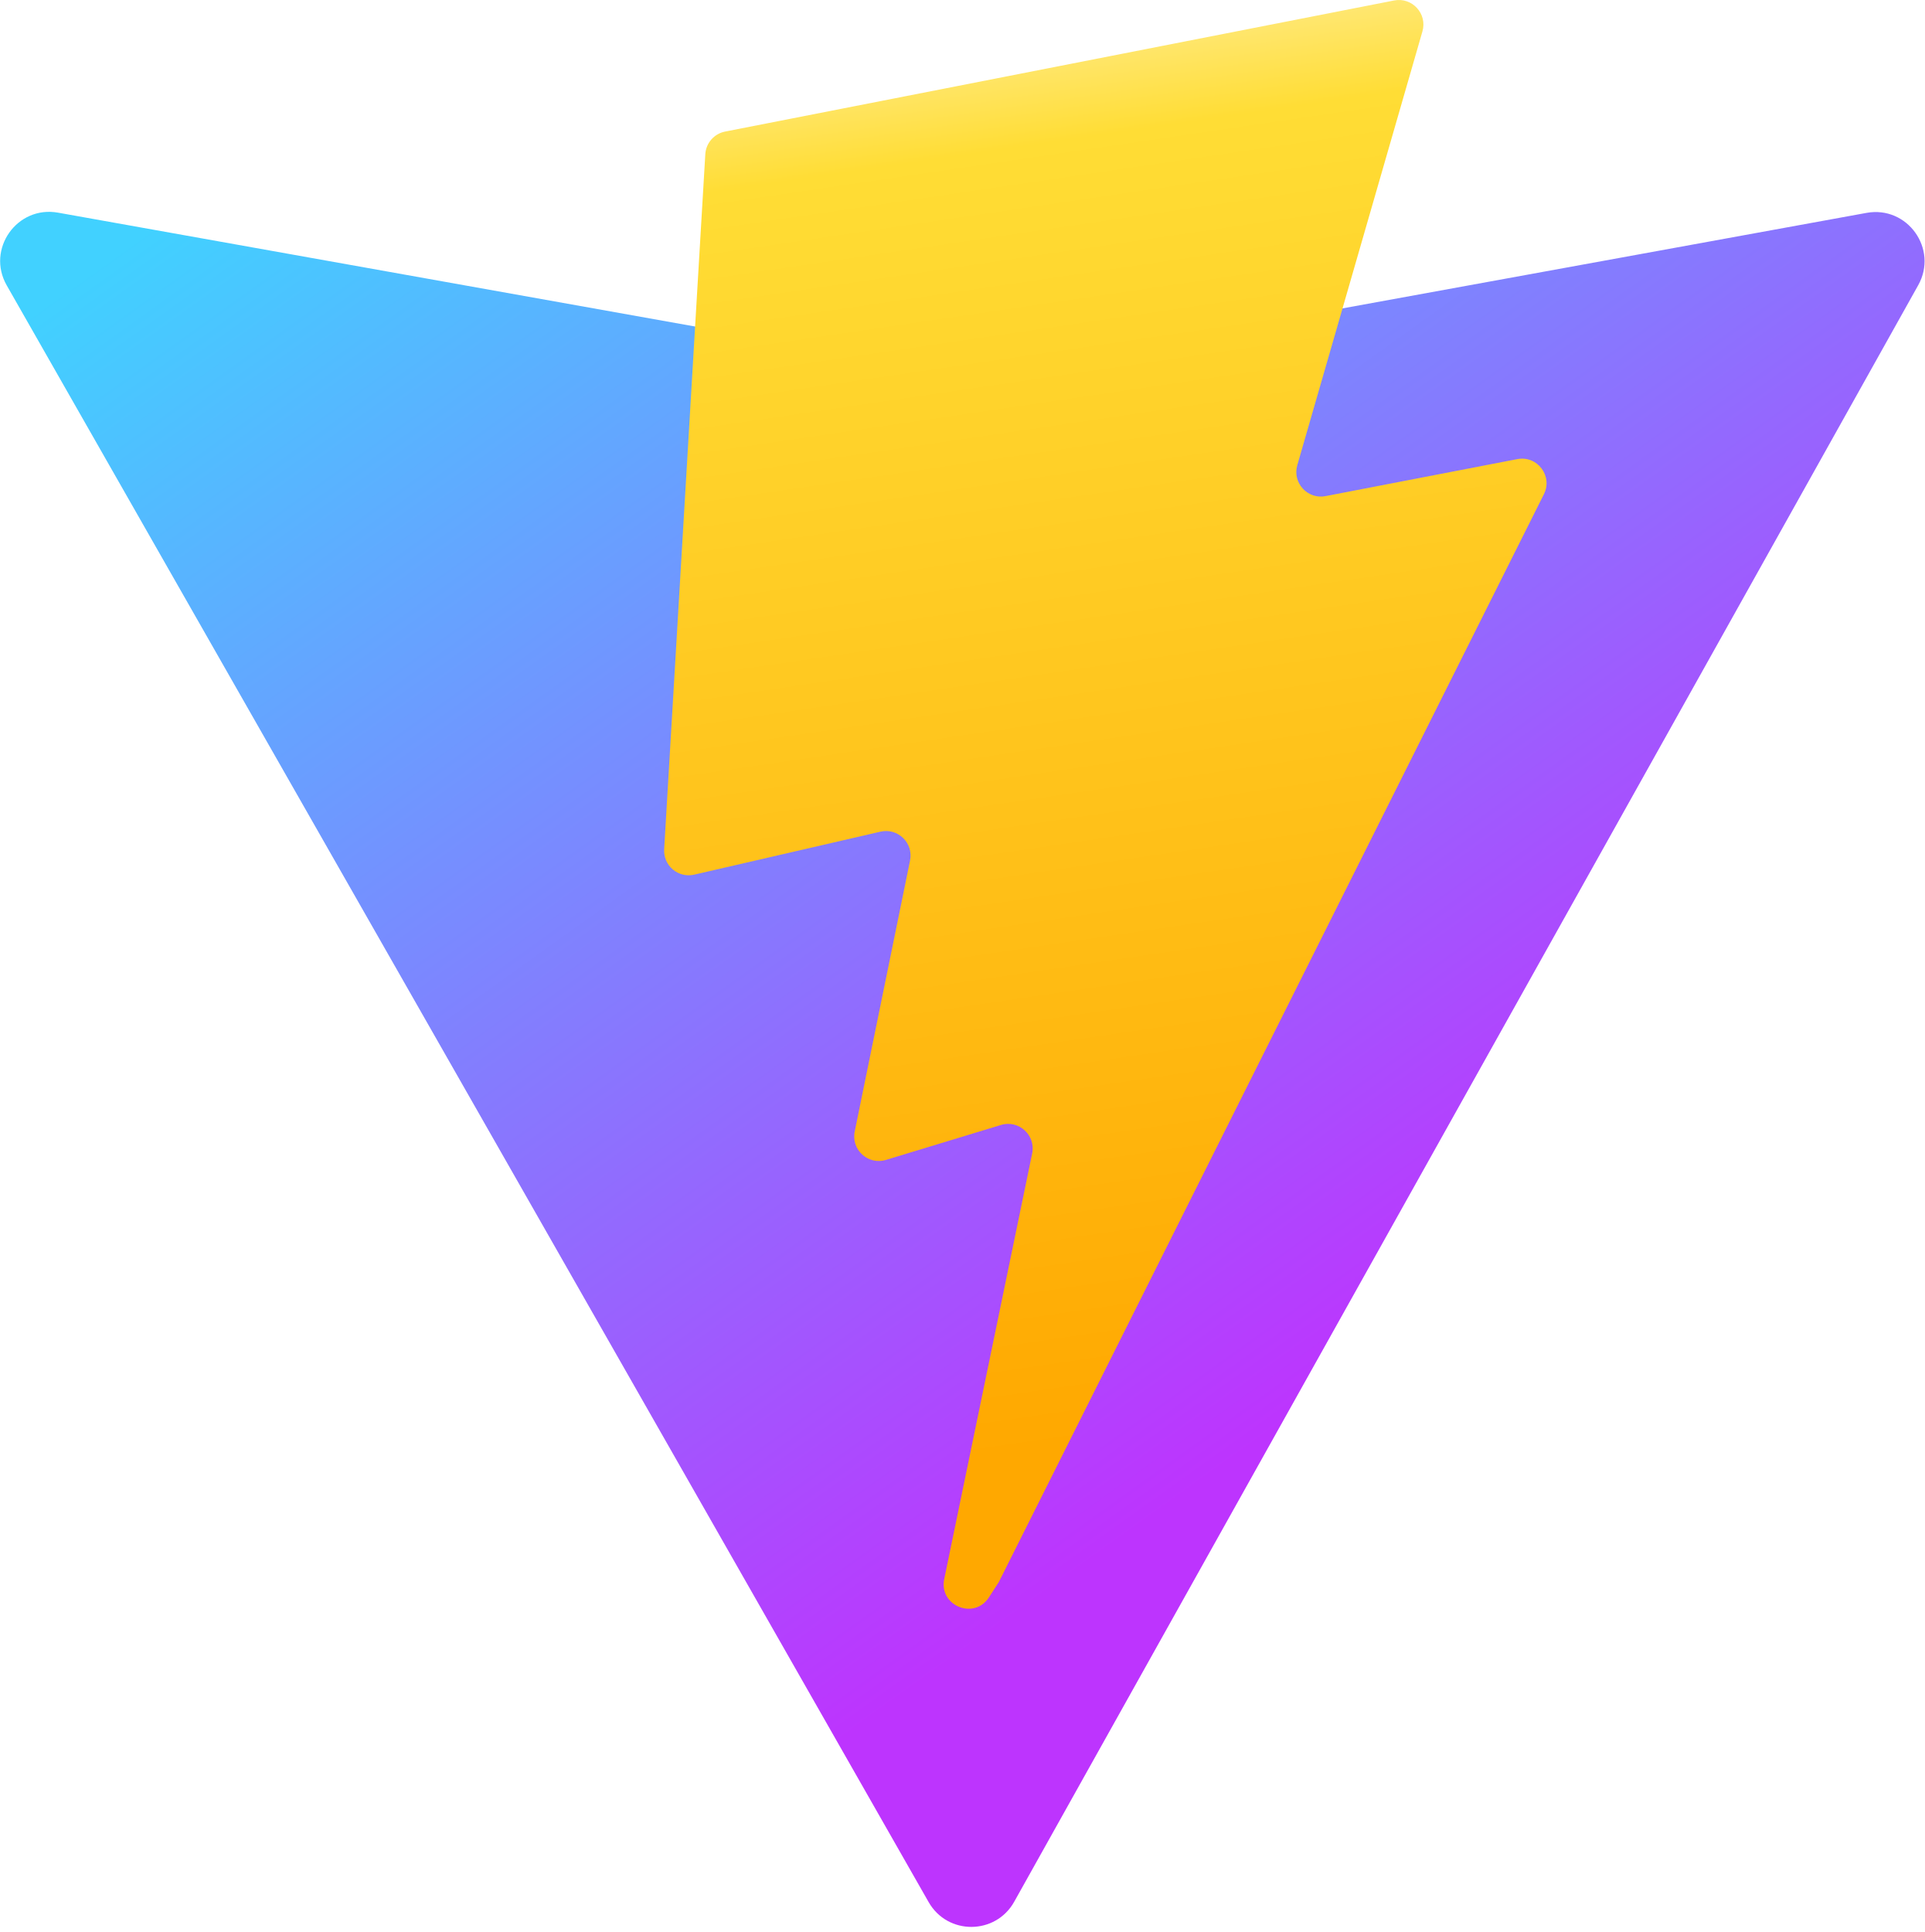
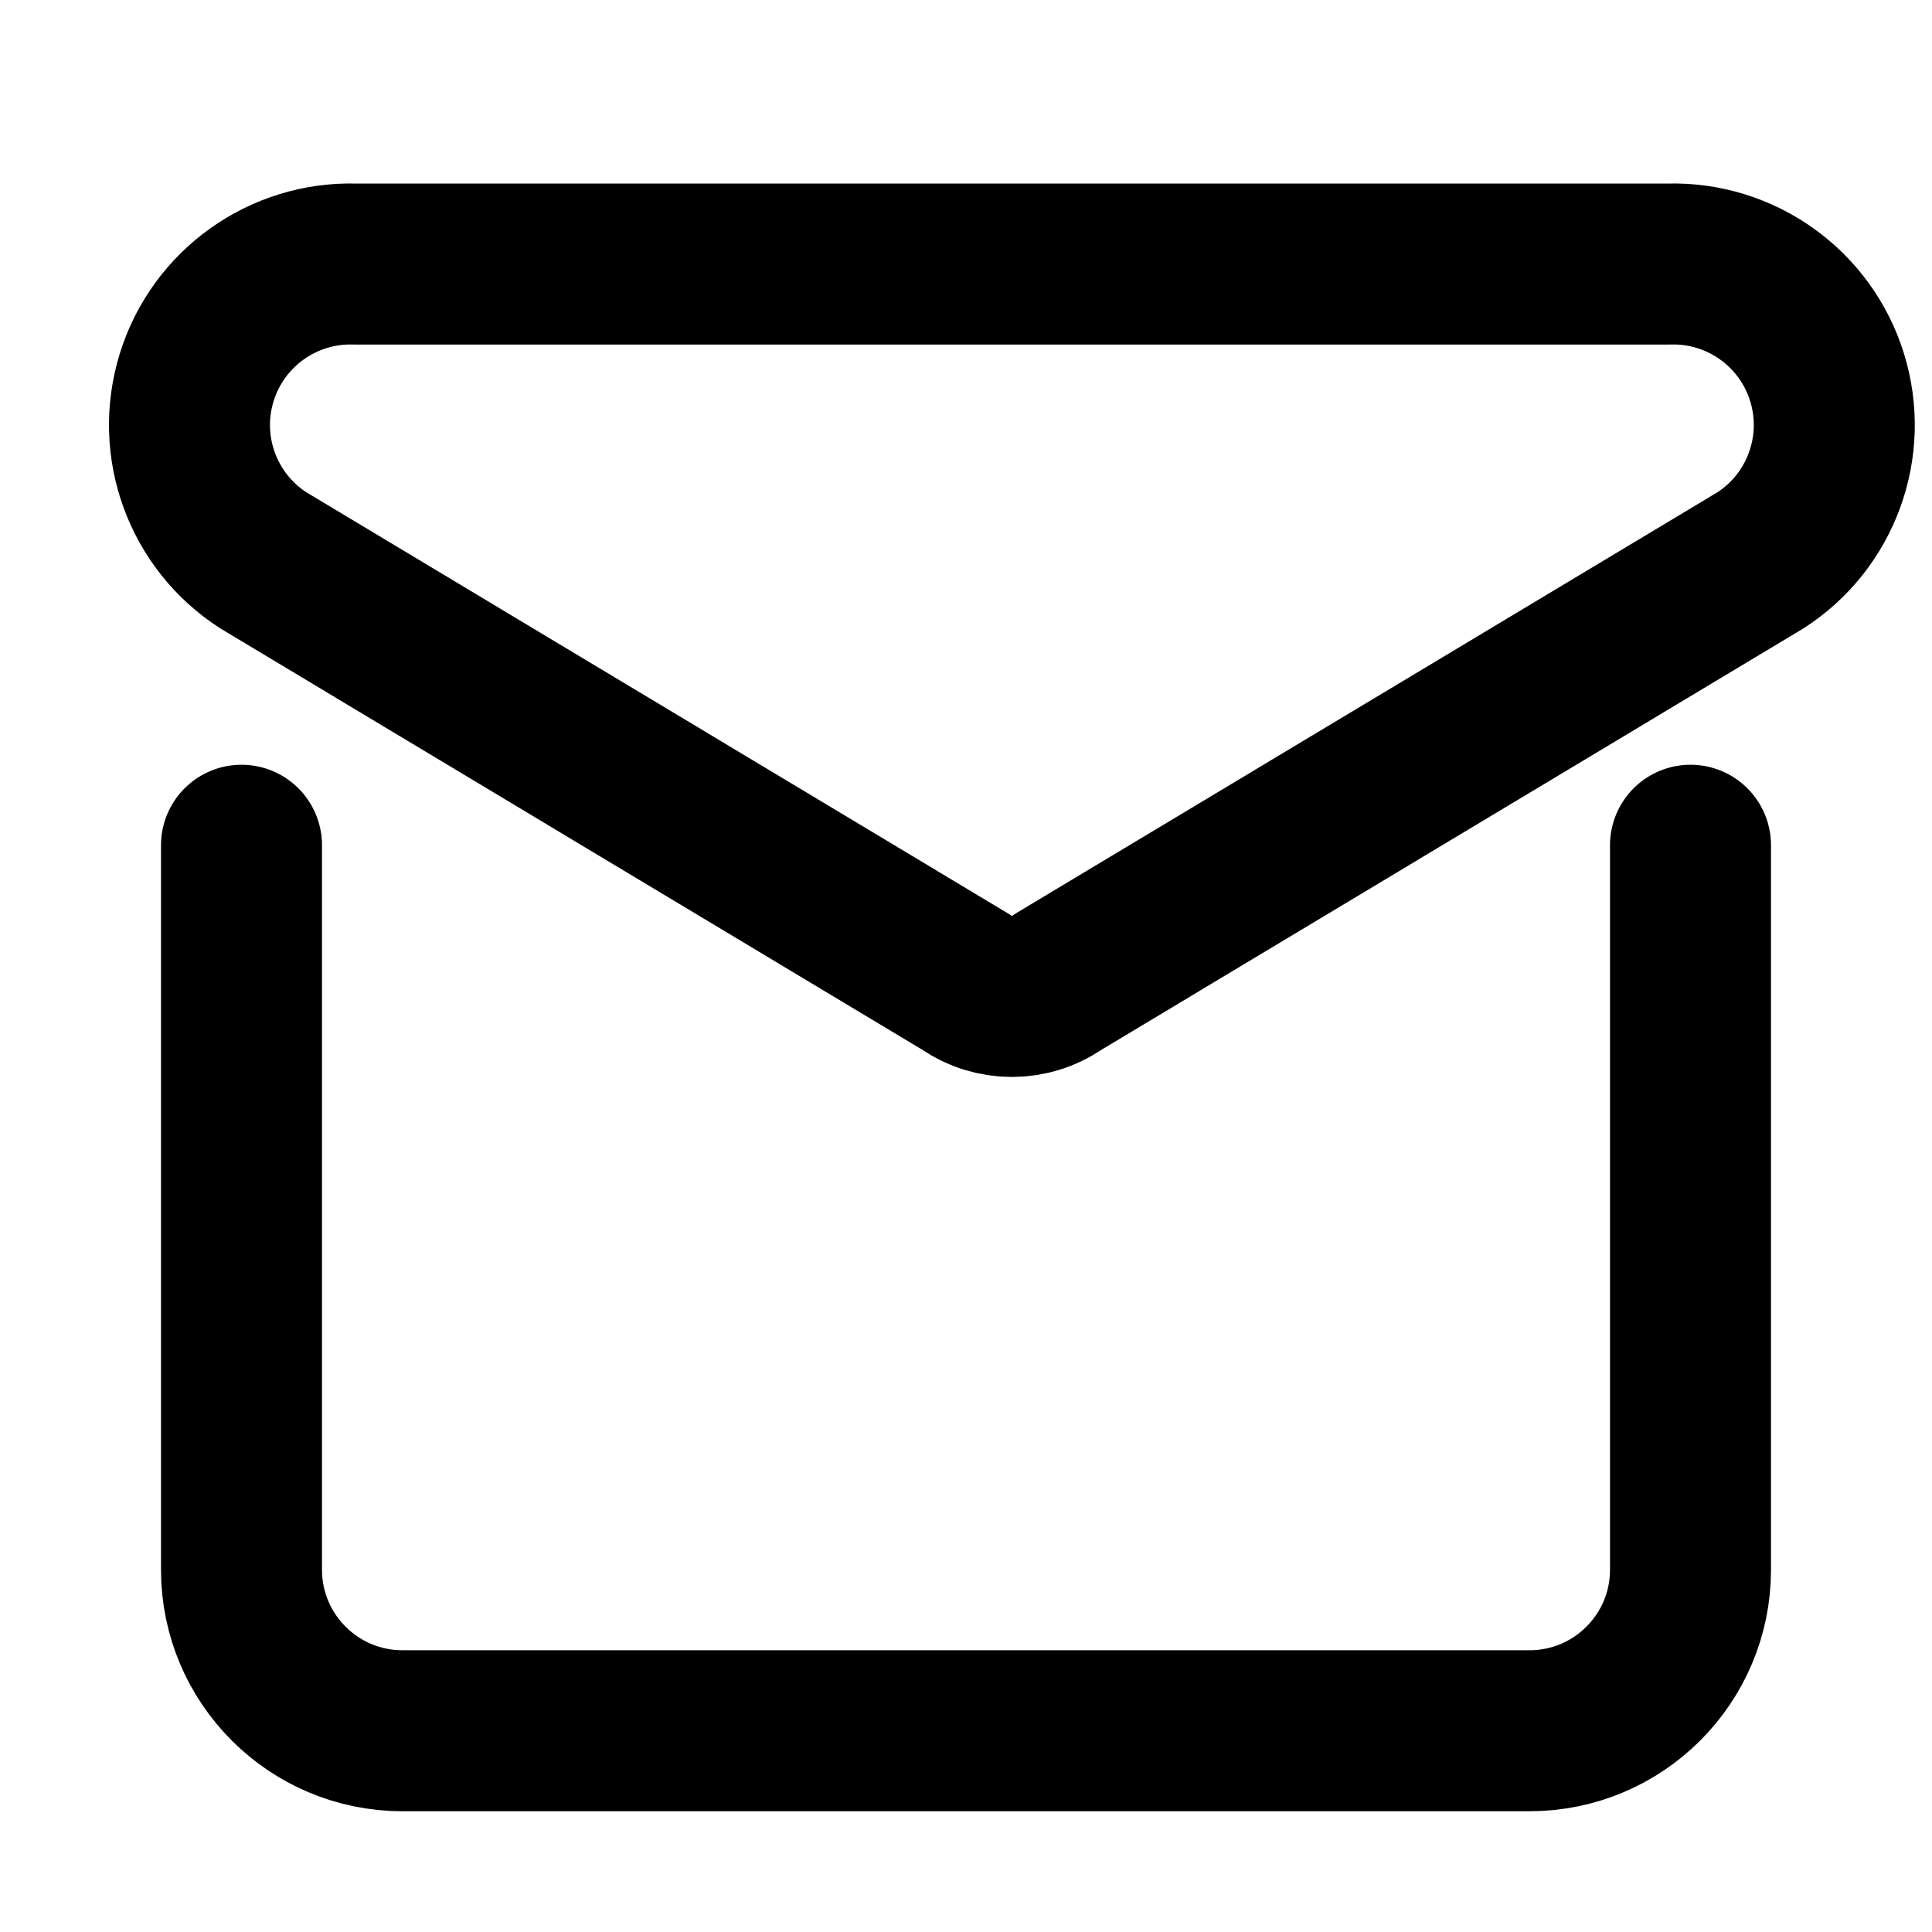
- <svg xmlns="http://www.w3.org/2000/svg" aria-hidden="true" role="img" class="iconify iconify--logos" width="31.88" height="32" preserveAspectRatio="xMidYMid meet" viewBox="0 0 256 257">
-   <defs>
-     <linearGradient id="IconifyId1813088fe1fbc01fb466" x1="-.828%" x2="57.636%" y1="7.652%" y2="78.411%">
-       <stop offset="0%" stop-color="#41D1FF" />
-       <stop offset="100%" stop-color="#BD34FE" />
-     </linearGradient>
-     <linearGradient id="IconifyId1813088fe1fbc01fb467" x1="43.376%" x2="50.316%" y1="2.242%" y2="89.03%">
-       <stop offset="0%" stop-color="#FFEA83" />
-       <stop offset="8.333%" stop-color="#FFDD35" />
-       <stop offset="100%" stop-color="#FFA800" />
-     </linearGradient>
-   </defs>
-   <path fill="url(#IconifyId1813088fe1fbc01fb466)" d="M255.153 37.938L134.897 252.976c-2.483 4.44-8.862 4.466-11.382.048L.875 37.958c-2.746-4.814 1.371-10.646 6.827-9.67l120.385 21.517a6.537 6.537 0 0 0 2.322-.004l117.867-21.483c5.438-.991 9.574 4.796 6.877 9.62Z" />
-   <path fill="url(#IconifyId1813088fe1fbc01fb467)" d="M185.432.063L96.44 17.501a3.268 3.268 0 0 0-2.634 3.014l-5.474 92.456a3.268 3.268 0 0 0 3.997 3.378l24.777-5.718c2.318-.535 4.413 1.507 3.936 3.838l-7.361 36.047c-.495 2.426 1.782 4.5 4.151 3.78l15.304-4.649c2.372-.72 4.652 1.36 4.15 3.788l-11.698 56.621c-.732 3.542 3.979 5.473 5.943 2.437l1.313-2.028l72.516-144.72c1.215-2.423-.88-5.186-3.54-4.672l-25.505 4.922c-2.396.462-4.435-1.77-3.759-4.114l16.646-57.705c.677-2.35-1.37-4.583-3.769-4.113Z" />
+ <svg xmlns="http://www.w3.org/2000/svg" width="32" height="32" viewBox="0 0 24 24" fill="none" stroke="currentColor" stroke-width="2" stroke-linecap="round" stroke-linejoin="round" class="feather feather-mail">
+   <path d="M21 10.5v9a2 2 0 0 1-2 2H5a2 2 0 0 1-2-2v-9" />
+   <path d="M3.27 6.96l8.73 5.24a1 1 0 0 0 1.14 0l8.73-5.24a2 2 0 0 0-1.14-3.68H4.41a2 2 0 0 0-1.14 3.68z" />
</svg>
